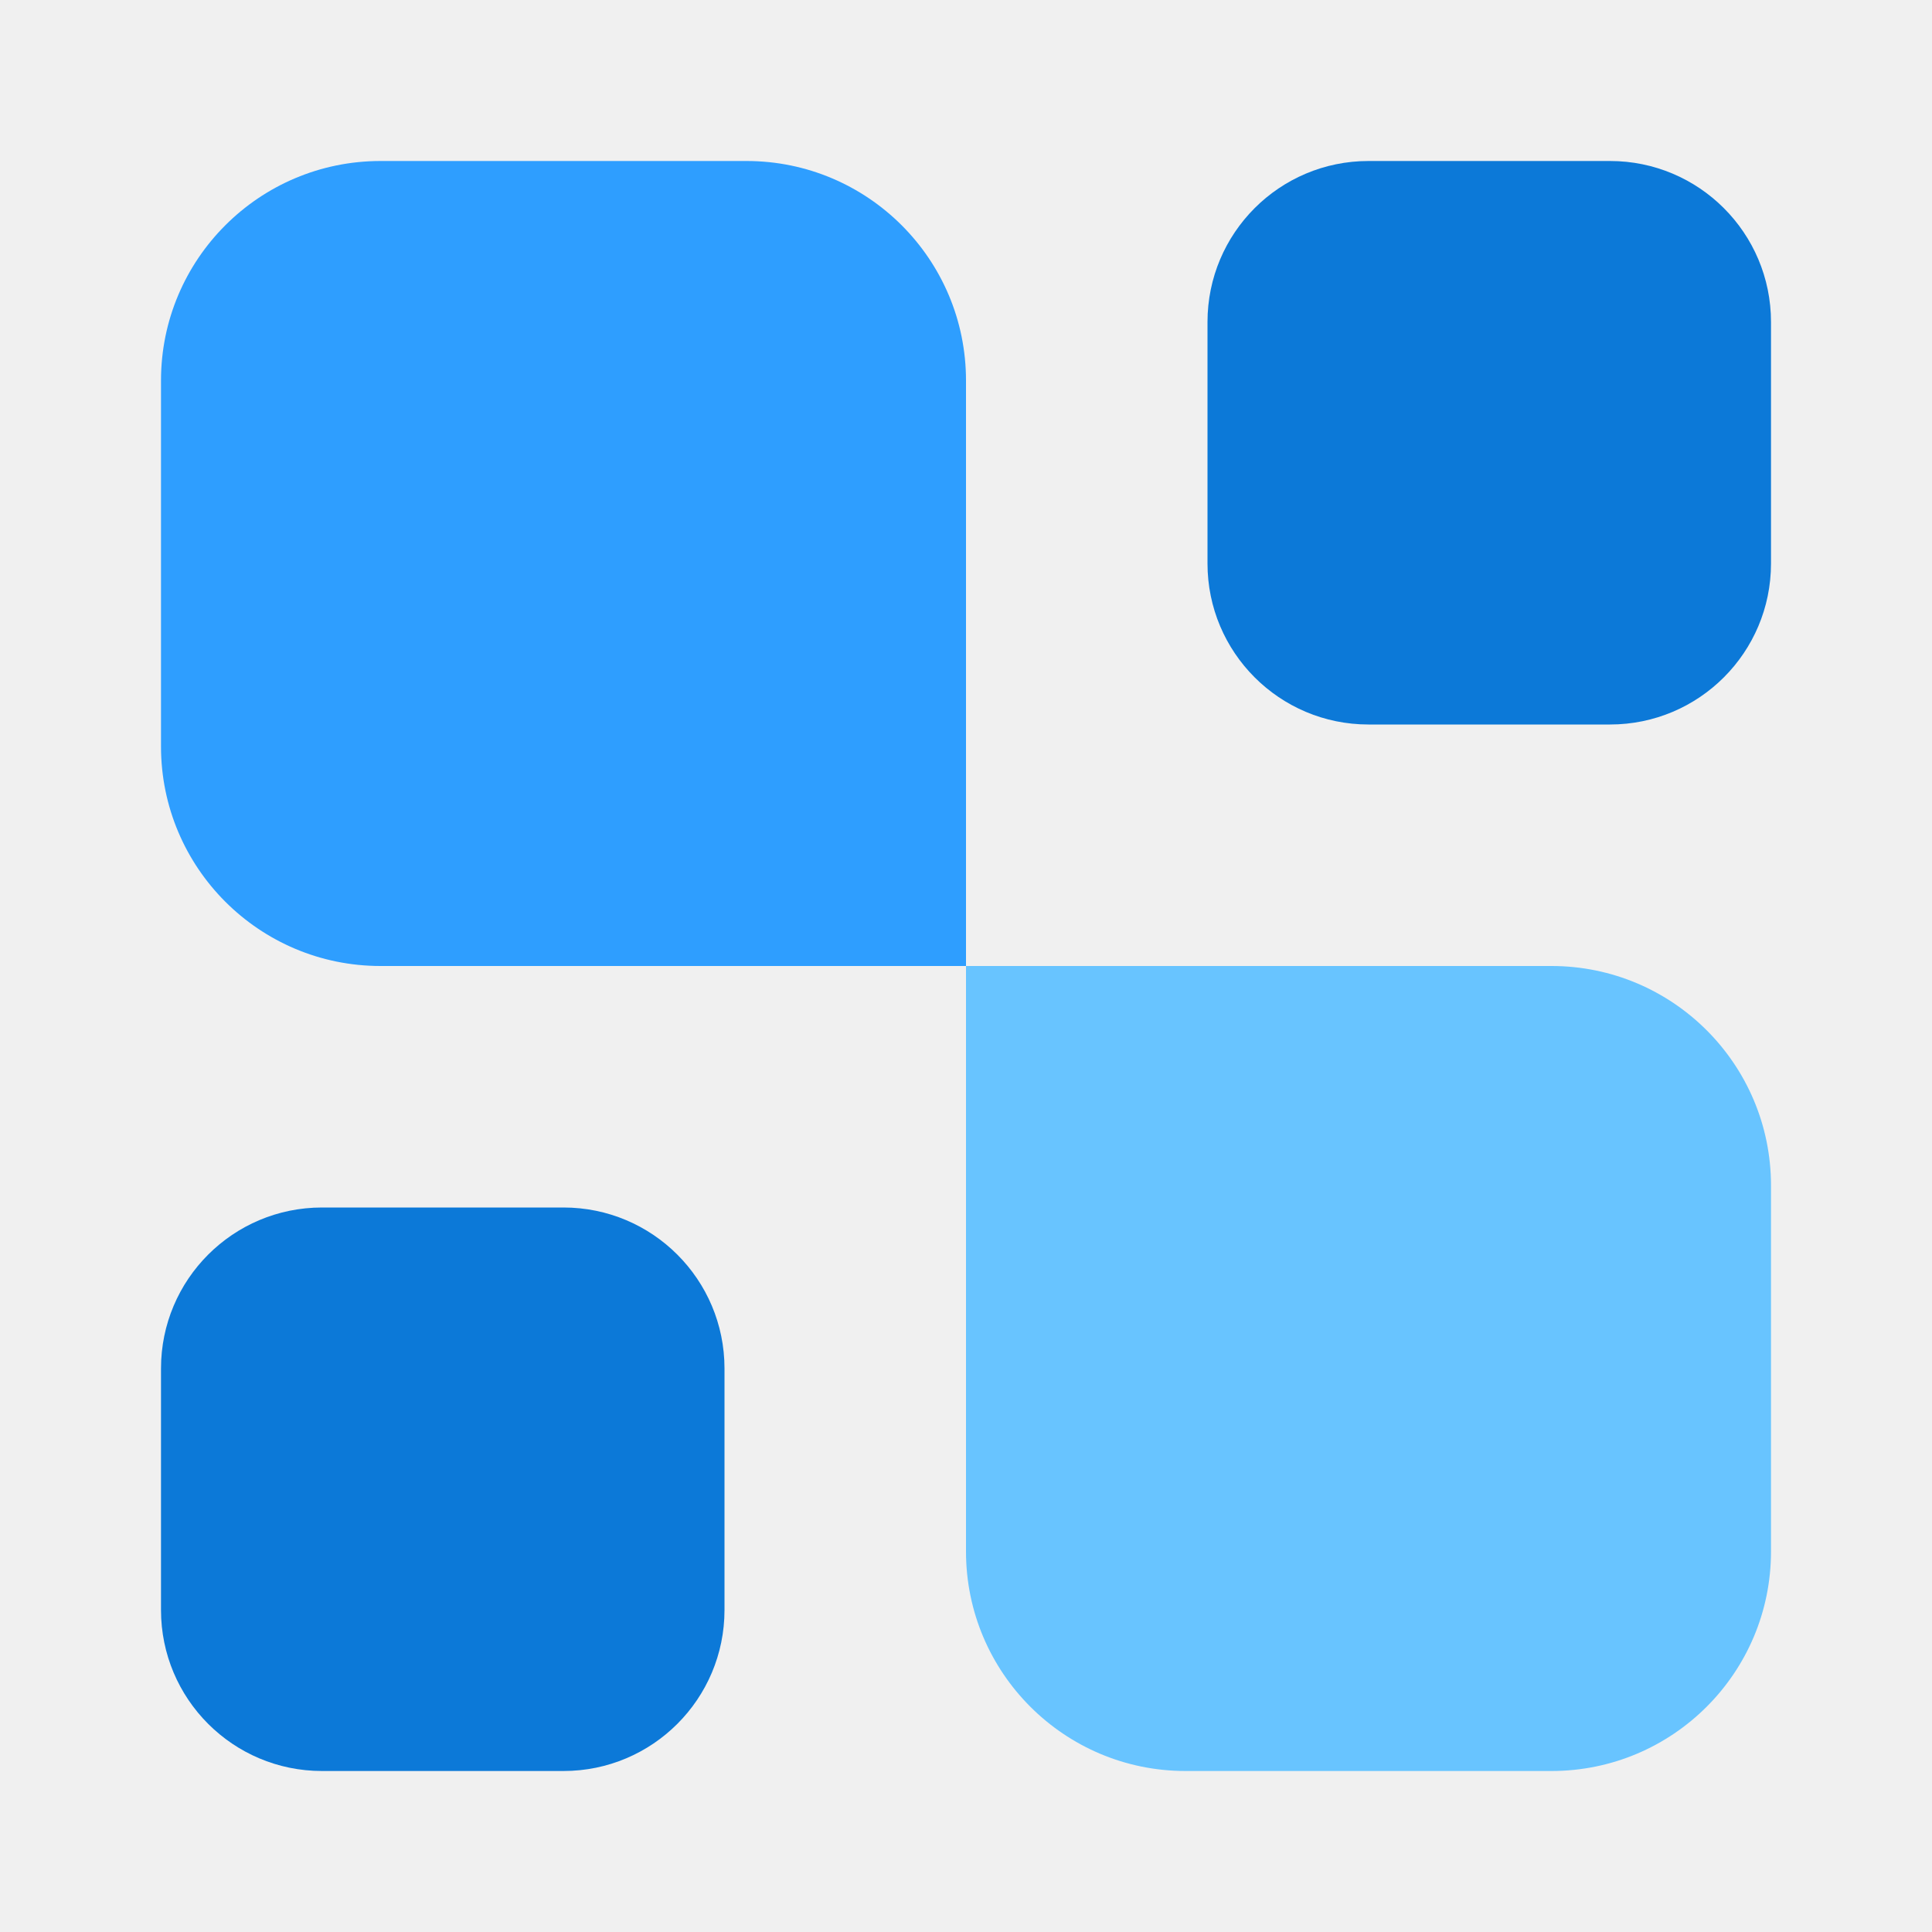
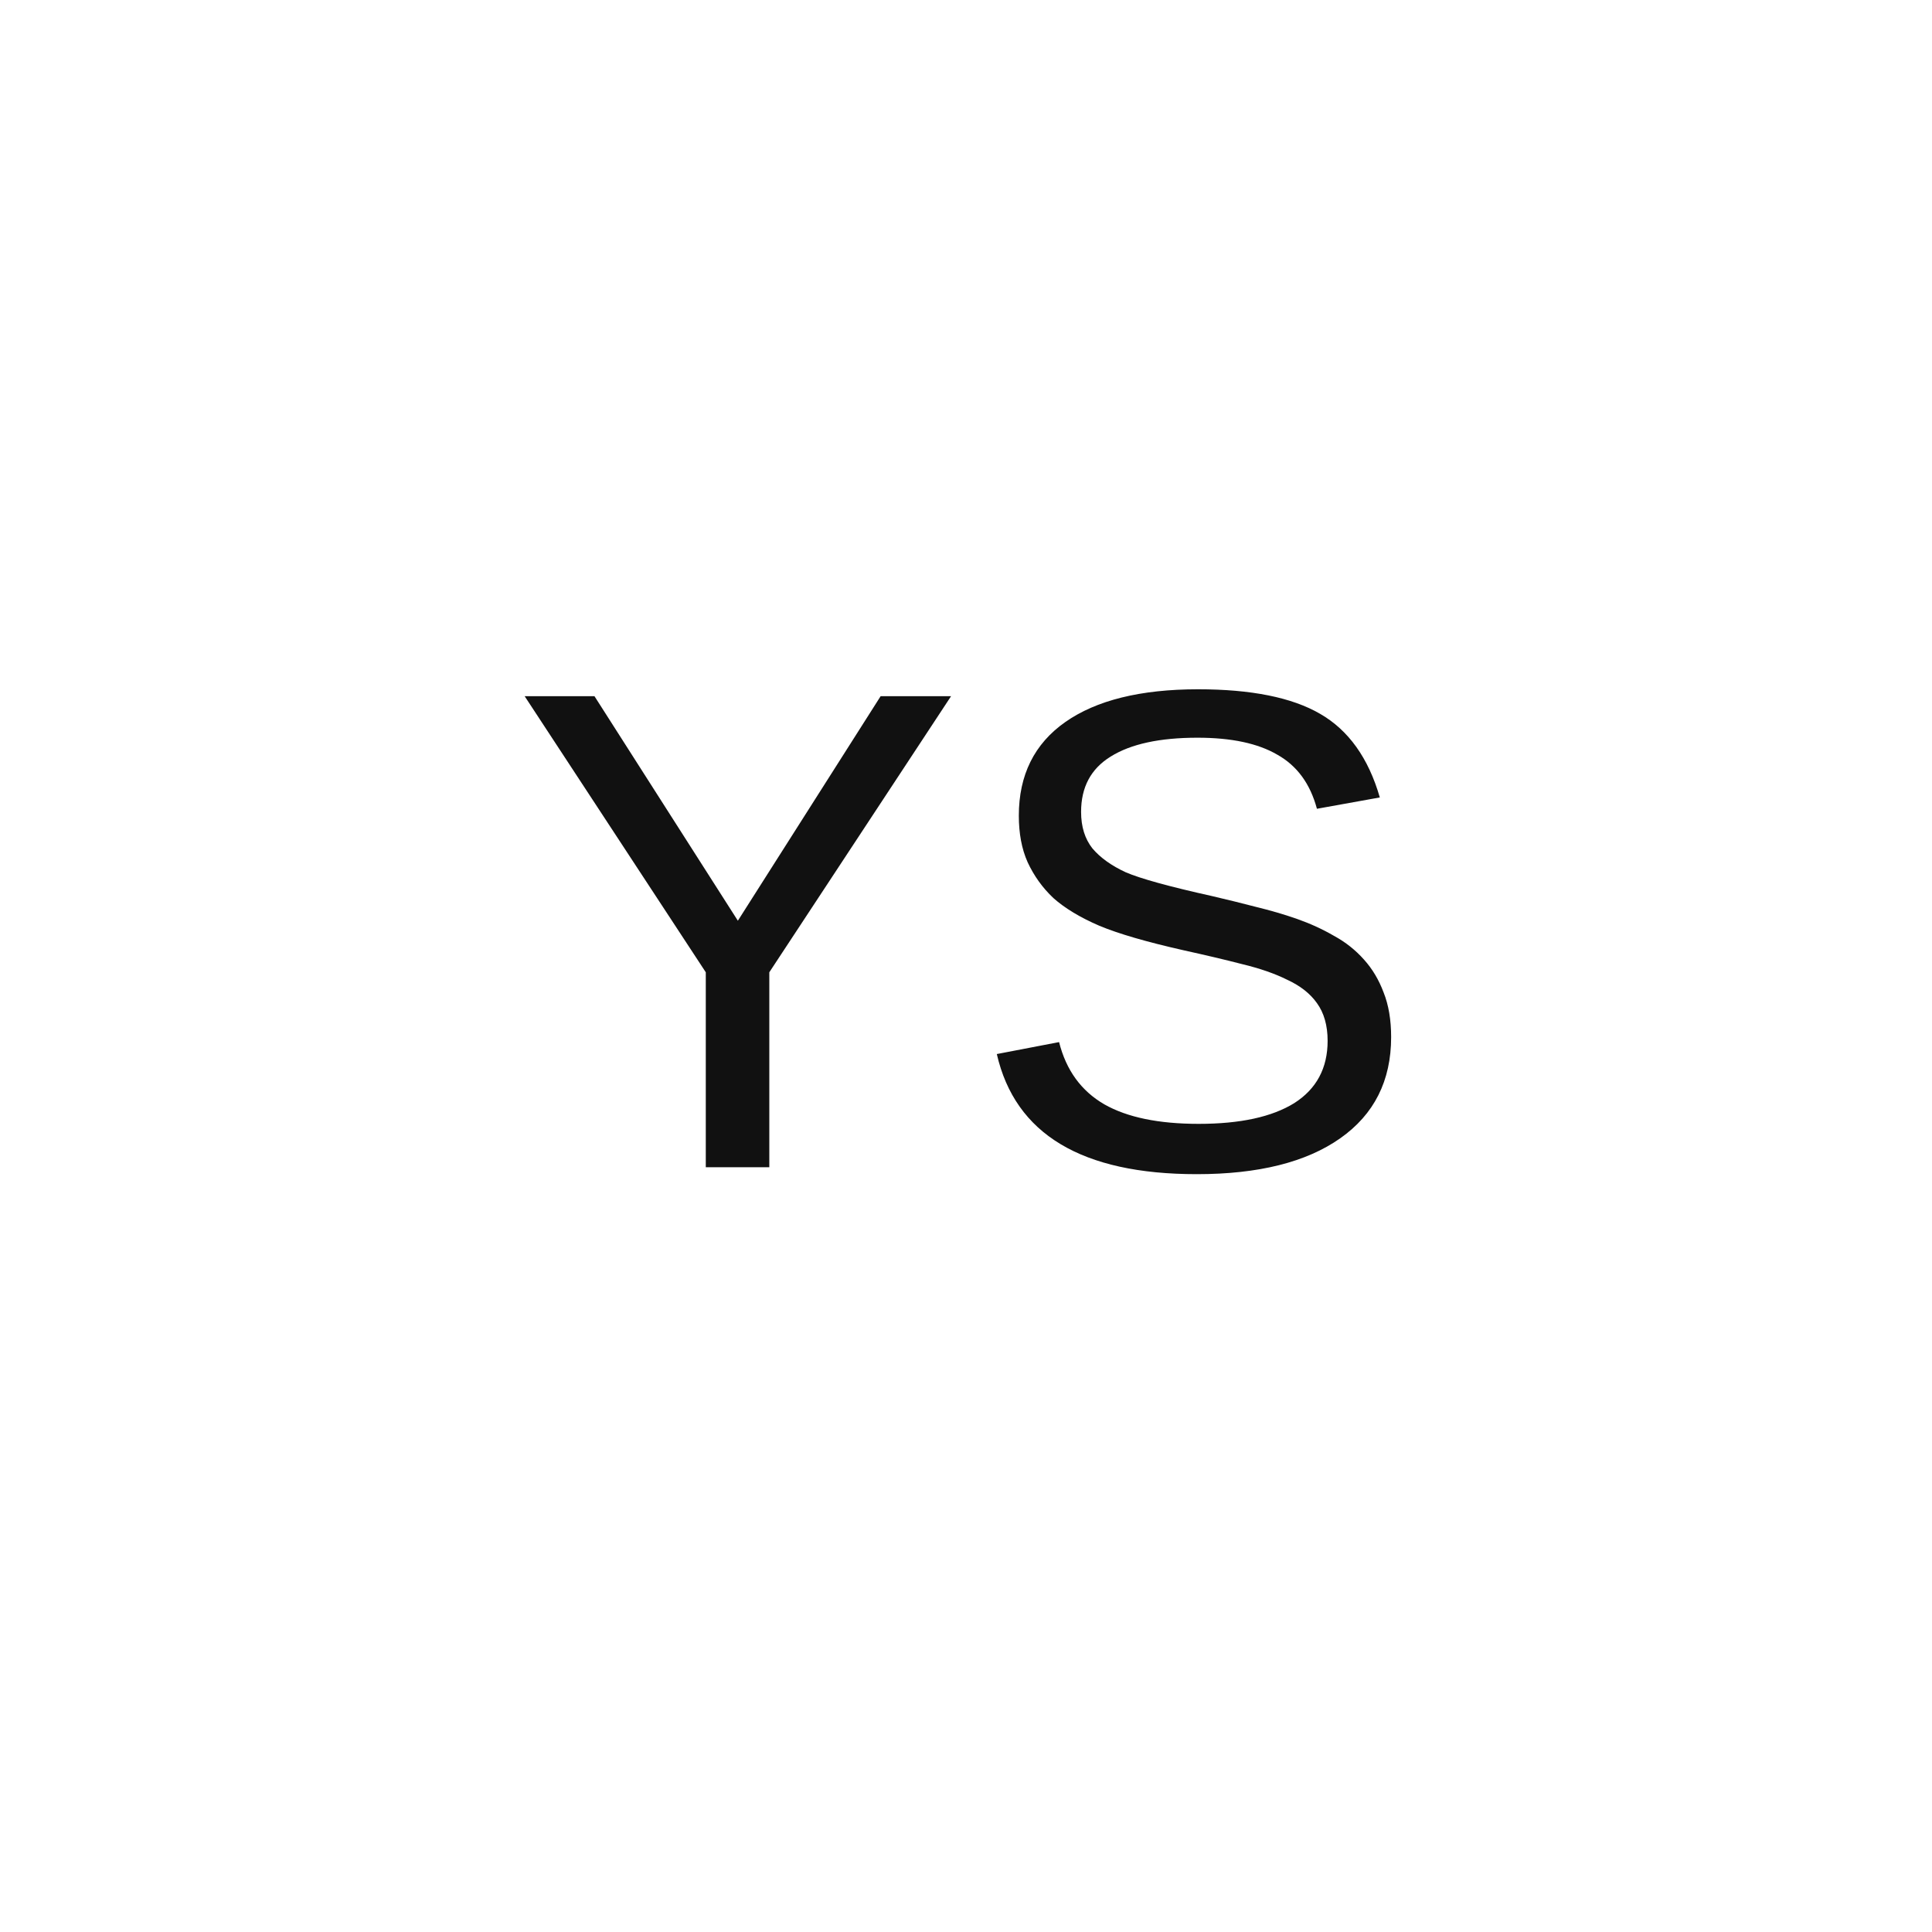
- <svg xmlns="http://www.w3.org/2000/svg" width="24" height="24" viewBox="0 0 24 24" fill="none">
-   <path d="M22 19.273C22 20.779 20.779 22 19.273 22H14.727C13.221 22 12 20.779 12 19.273V12H19.273C20.779 12 22 13.221 22 14.727V19.273Z" fill="#68C4FF" />
-   <path d="M20 2C21.105 2 22 2.895 22 4V7C22 8.105 21.105 9 20 9H17C15.895 9 15 8.105 15 7V4C15 2.895 15.895 2 17 2H20Z" fill="#0C79D8" />
-   <path d="M7 15C8.105 15 9 15.895 9 17V20C9 21.105 8.105 22 7 22H4C2.895 22 2 21.105 2 20V17C2 15.895 2.895 15 4 15H7Z" fill="#0C79D8" />
-   <path d="M12 12H4.727C3.221 12 2 10.779 2 9.273V4.727C2 3.221 3.221 2 4.727 2H9.273C10.779 2 12 3.221 12 4.727V12Z" fill="#2E9EFF" />
+ <svg xmlns="http://www.w3.org/2000/svg" viewBox="0 0 48 48">
+   <rect width="48" height="48" fill="white" />
+   <text x="24" y="29" font-family="Arial,sans-serif" font-size="17" text-anchor="middle" fill="#111">YS</text>
</svg>
